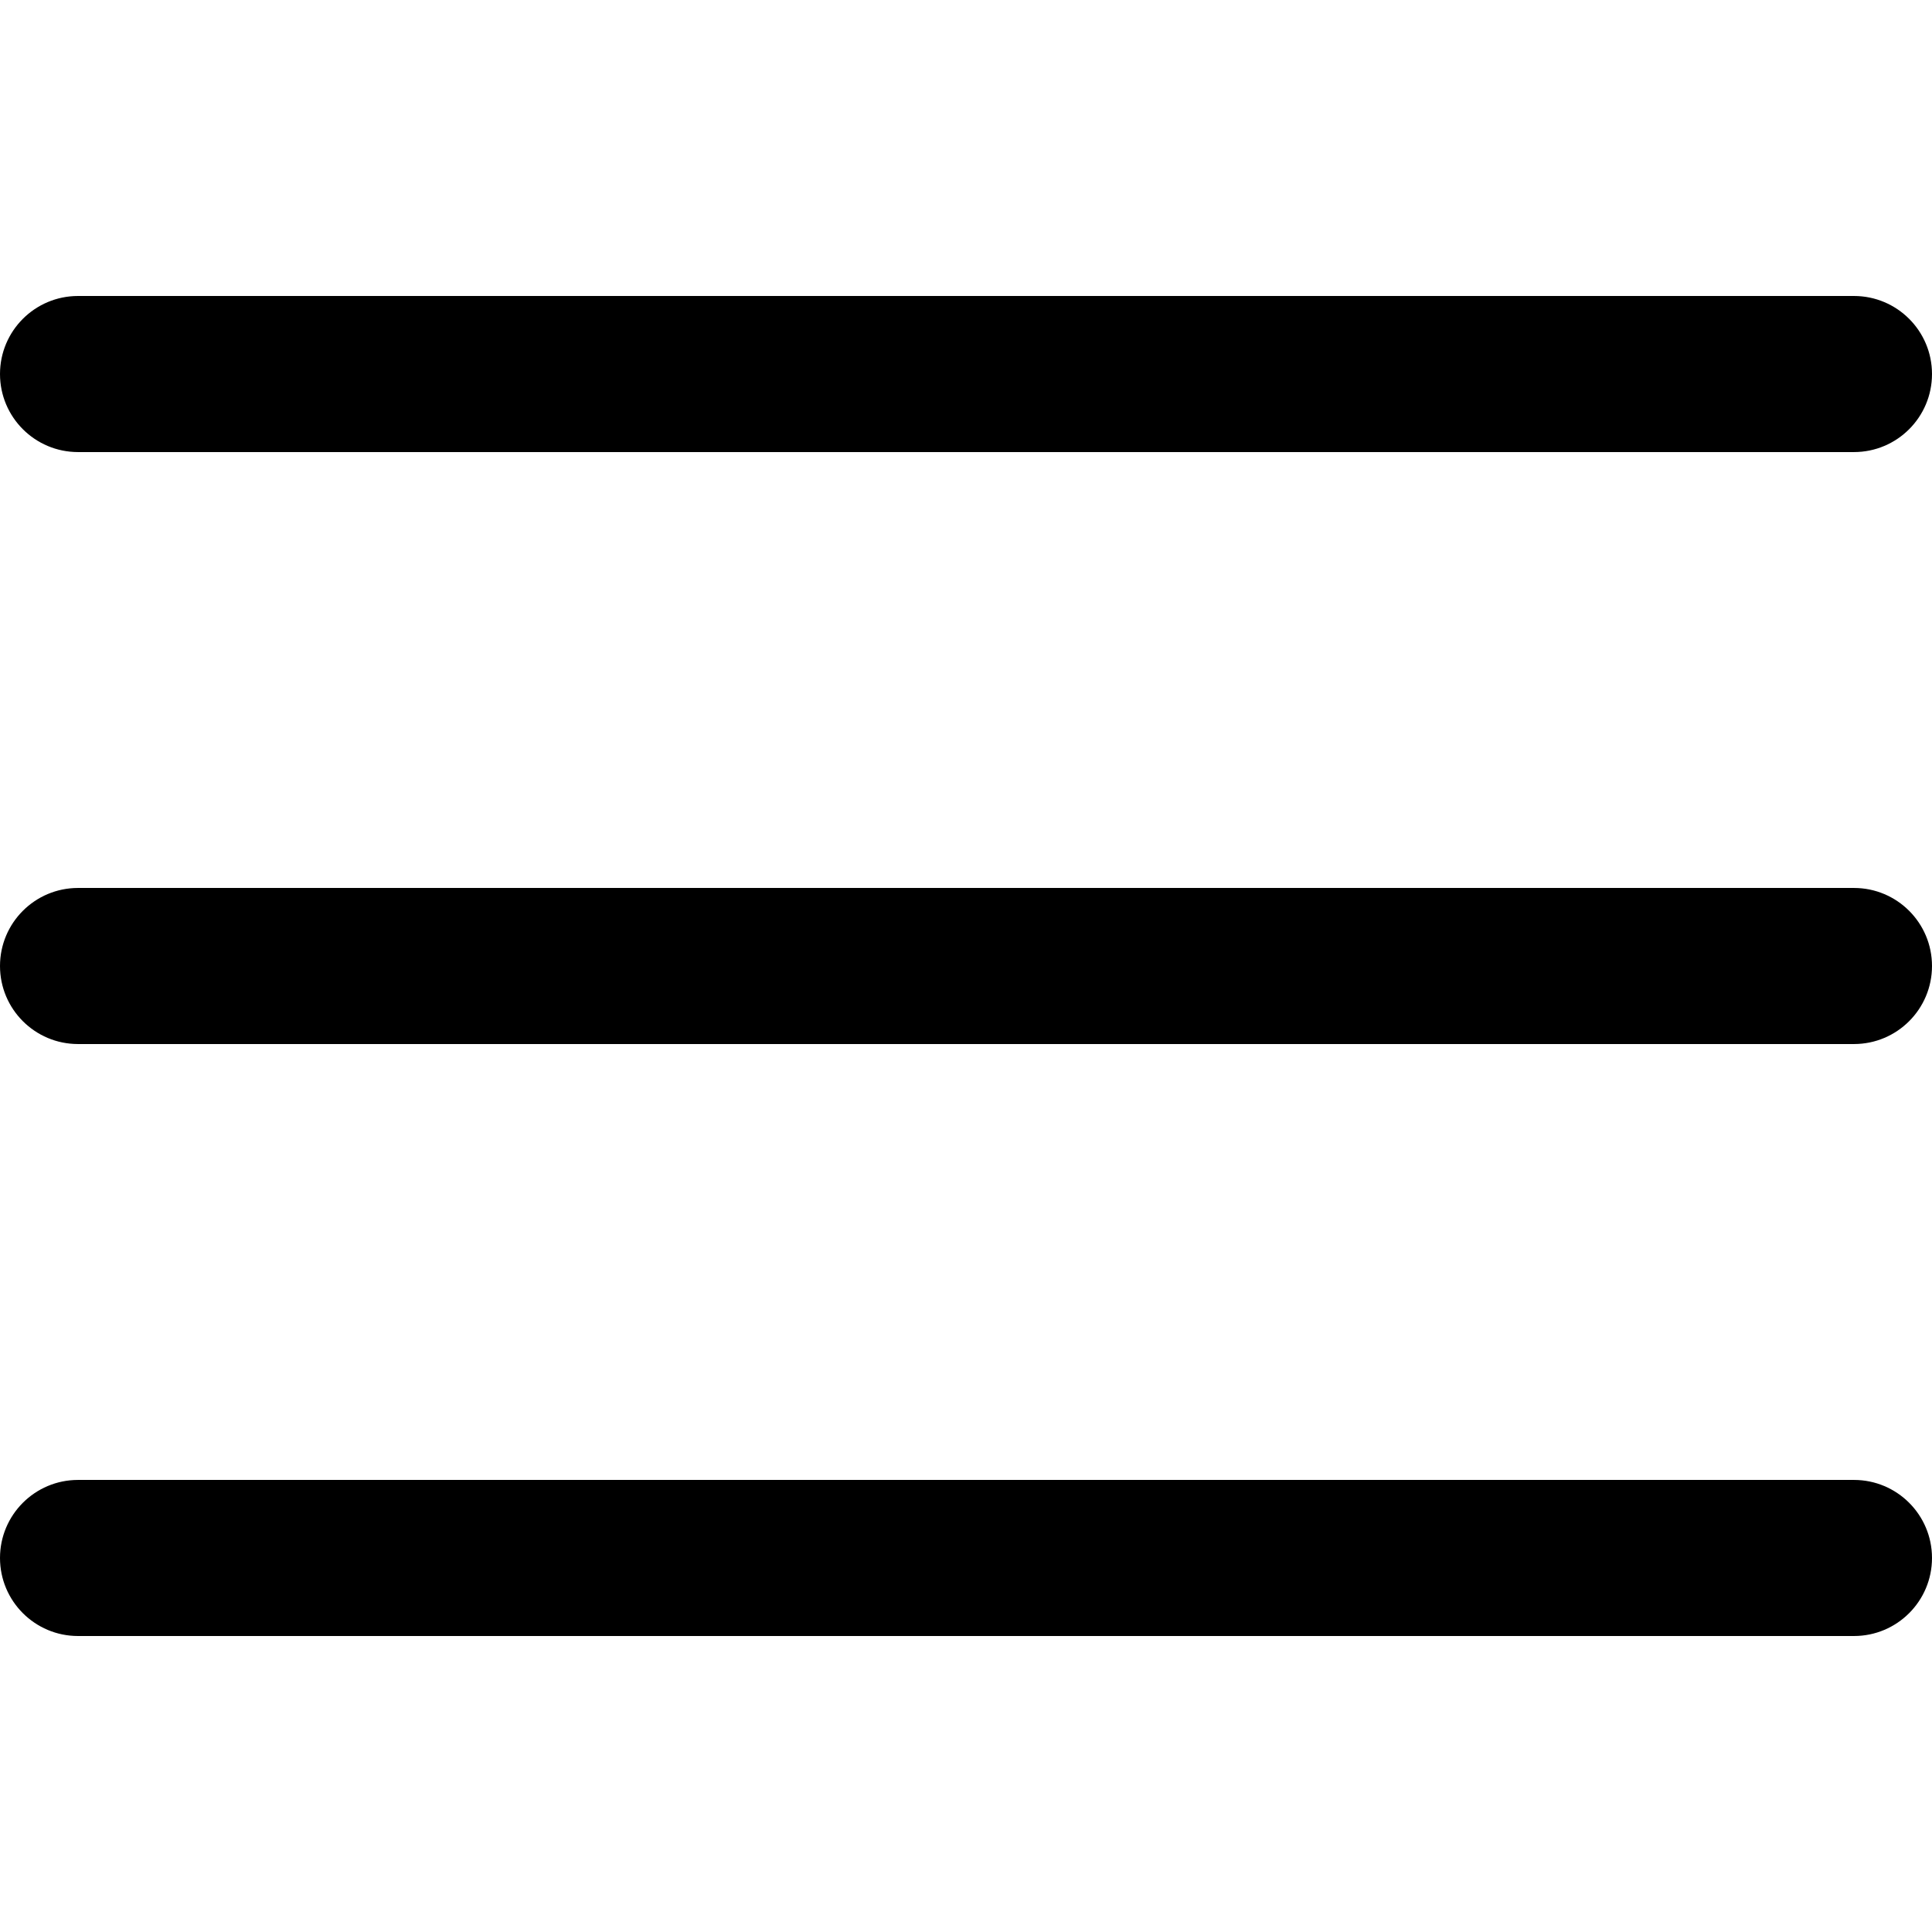
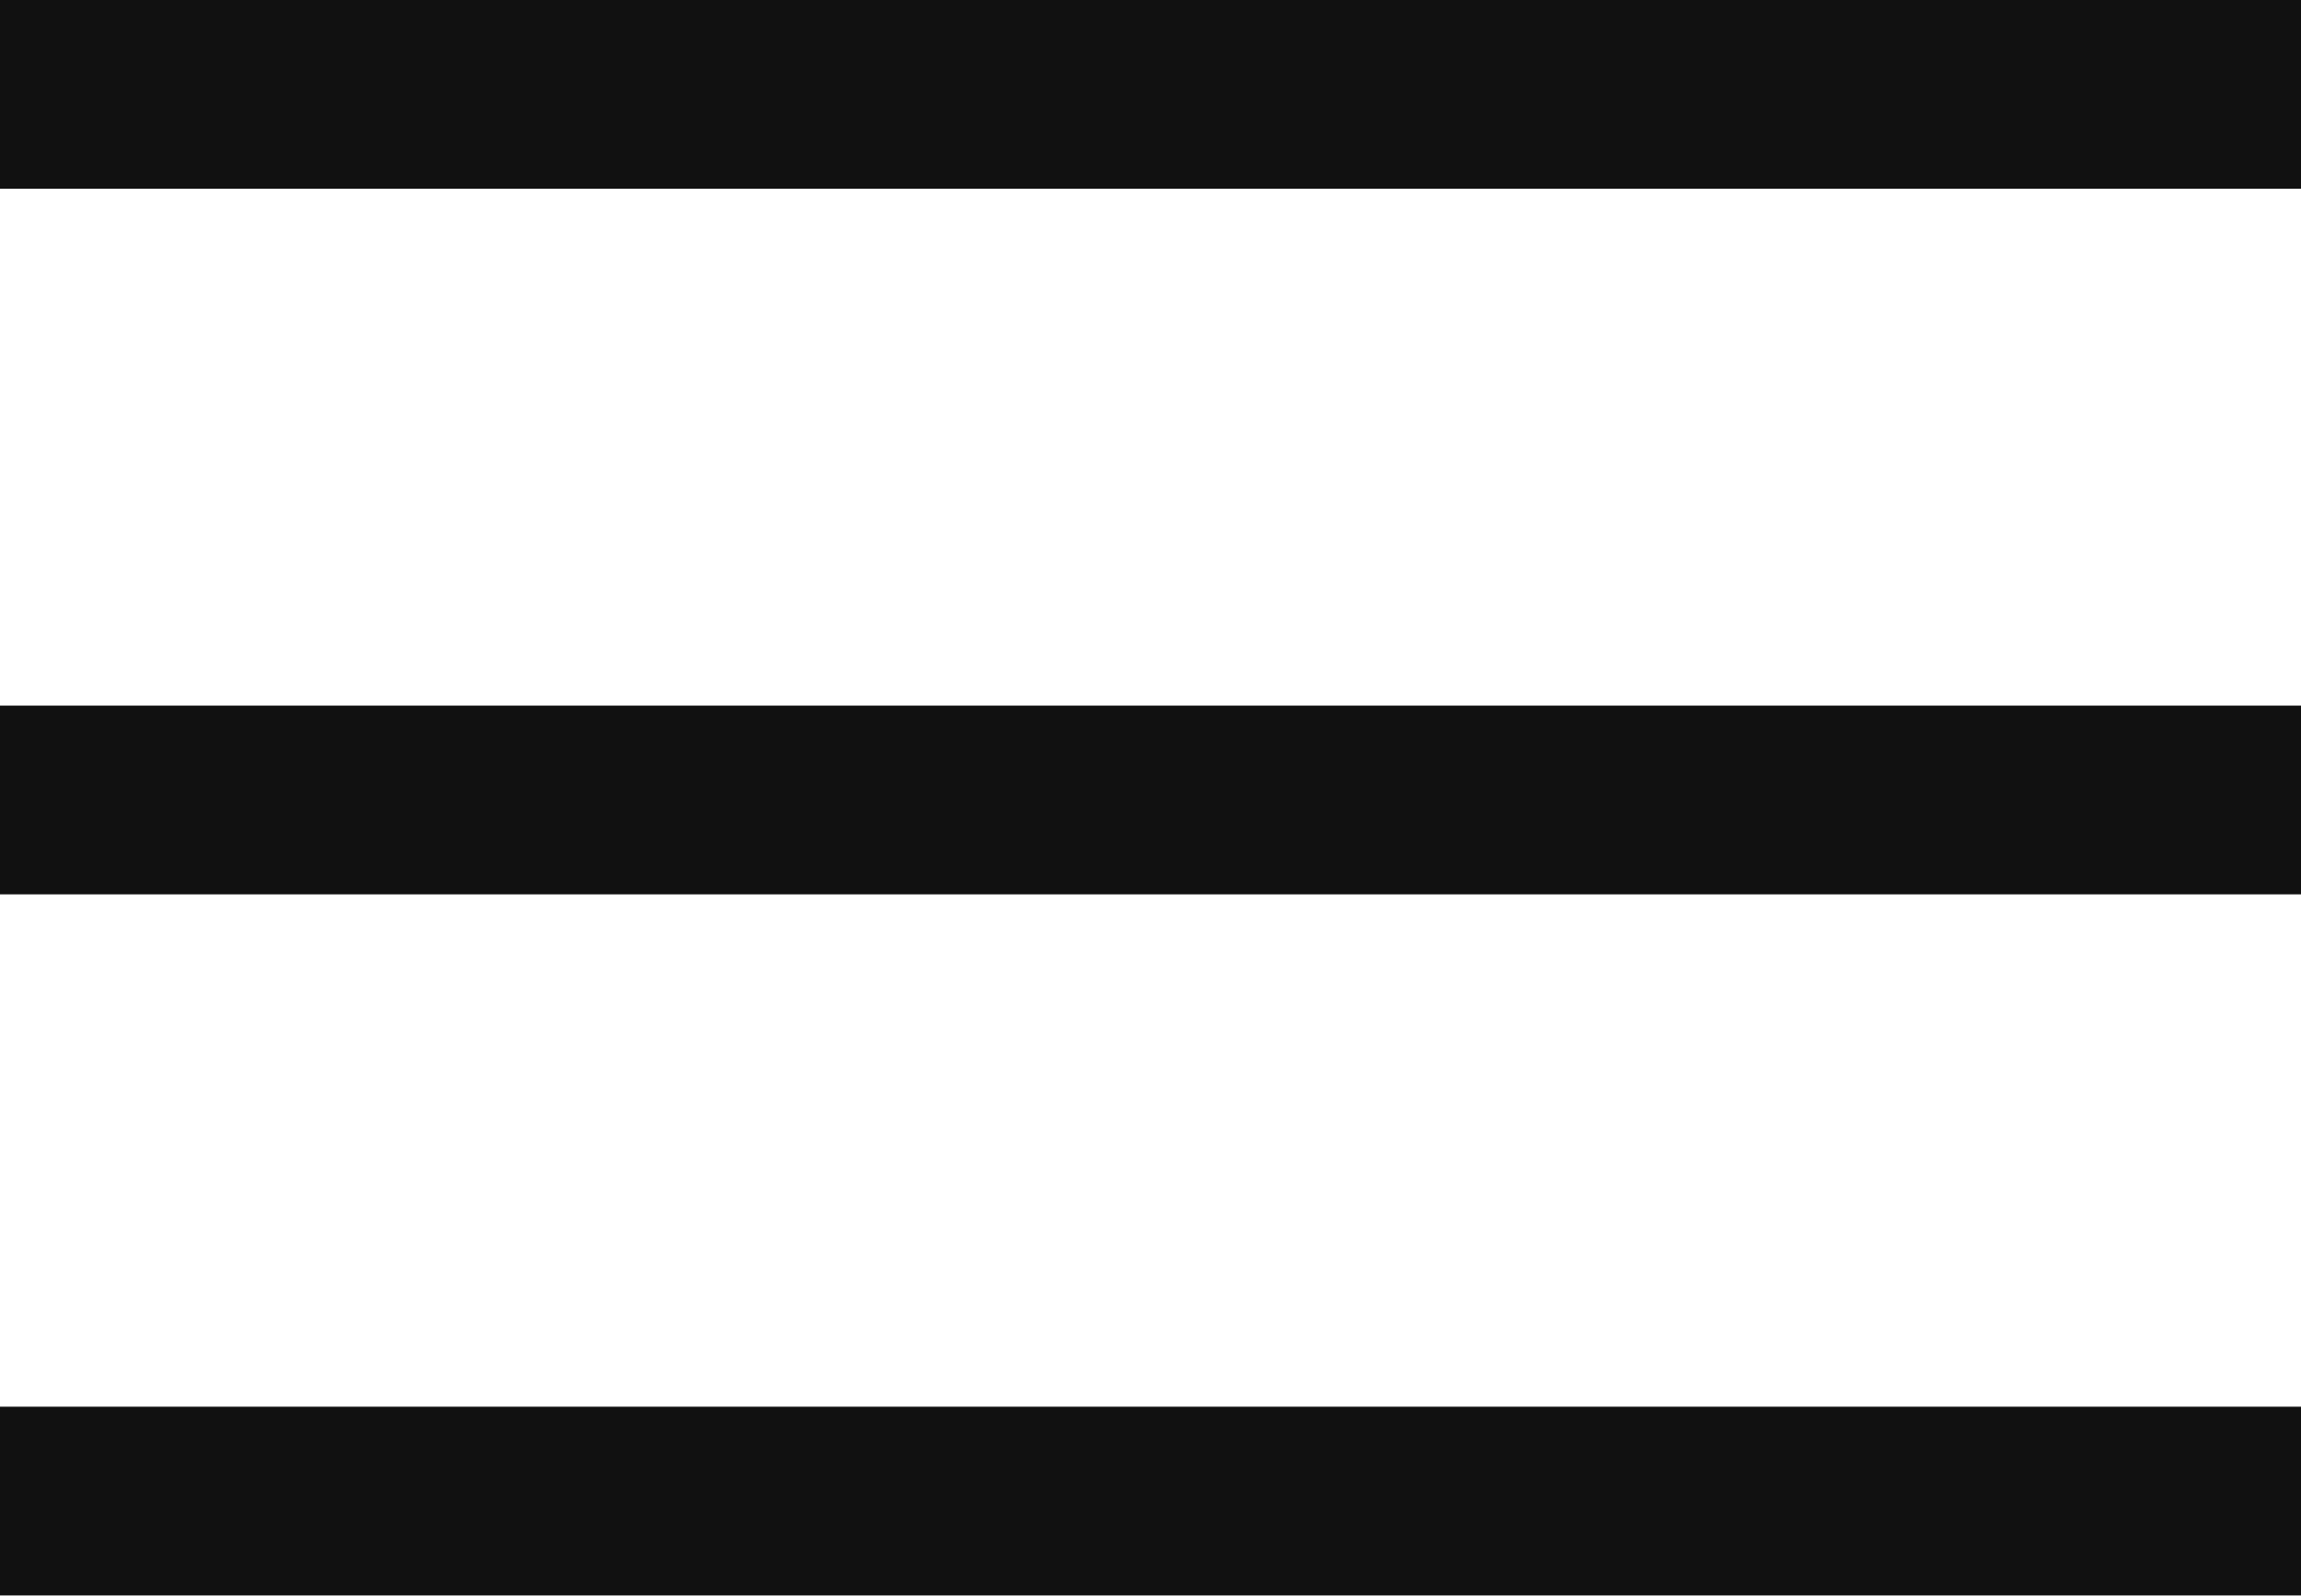
- <svg xmlns="http://www.w3.org/2000/svg" version="1.1" x="0px" y="0px" viewBox="0 0 512 512" xml:space="preserve">
-   <path d="M491.318,235.318H20.682C9.26,235.318,0,244.577,0,256s9.26,20.682,20.682,20.682h470.636                c11.423,0,20.682-9.259,20.682-20.682C512,244.578,502.741,235.318,491.318,235.318z" />
-   <path d="M491.318,78.439H20.682C9.26,78.439,0,87.699,0,99.121c0,11.422,9.26,20.682,20.682,20.682h470.636                c11.423,0,20.682-9.26,20.682-20.682C512,87.699,502.741,78.439,491.318,78.439z" />
-   <path d="M491.318,392.197H20.682C9.26,392.197,0,401.456,0,412.879s9.26,20.682,20.682,20.682h470.636                c11.423,0,20.682-9.259,20.682-20.682S502.741,392.197,491.318,392.197z" />
+ <svg xmlns="http://www.w3.org/2000/svg" viewBox="0 0 512 355">
+   <defs>
+     <style>.a{fill:#111;}</style>
+   </defs>
+   <path class="a" d="M0,355V313H512v42ZM0,199V157H512v42ZM0,42V0H512V42Z" />
</svg>
